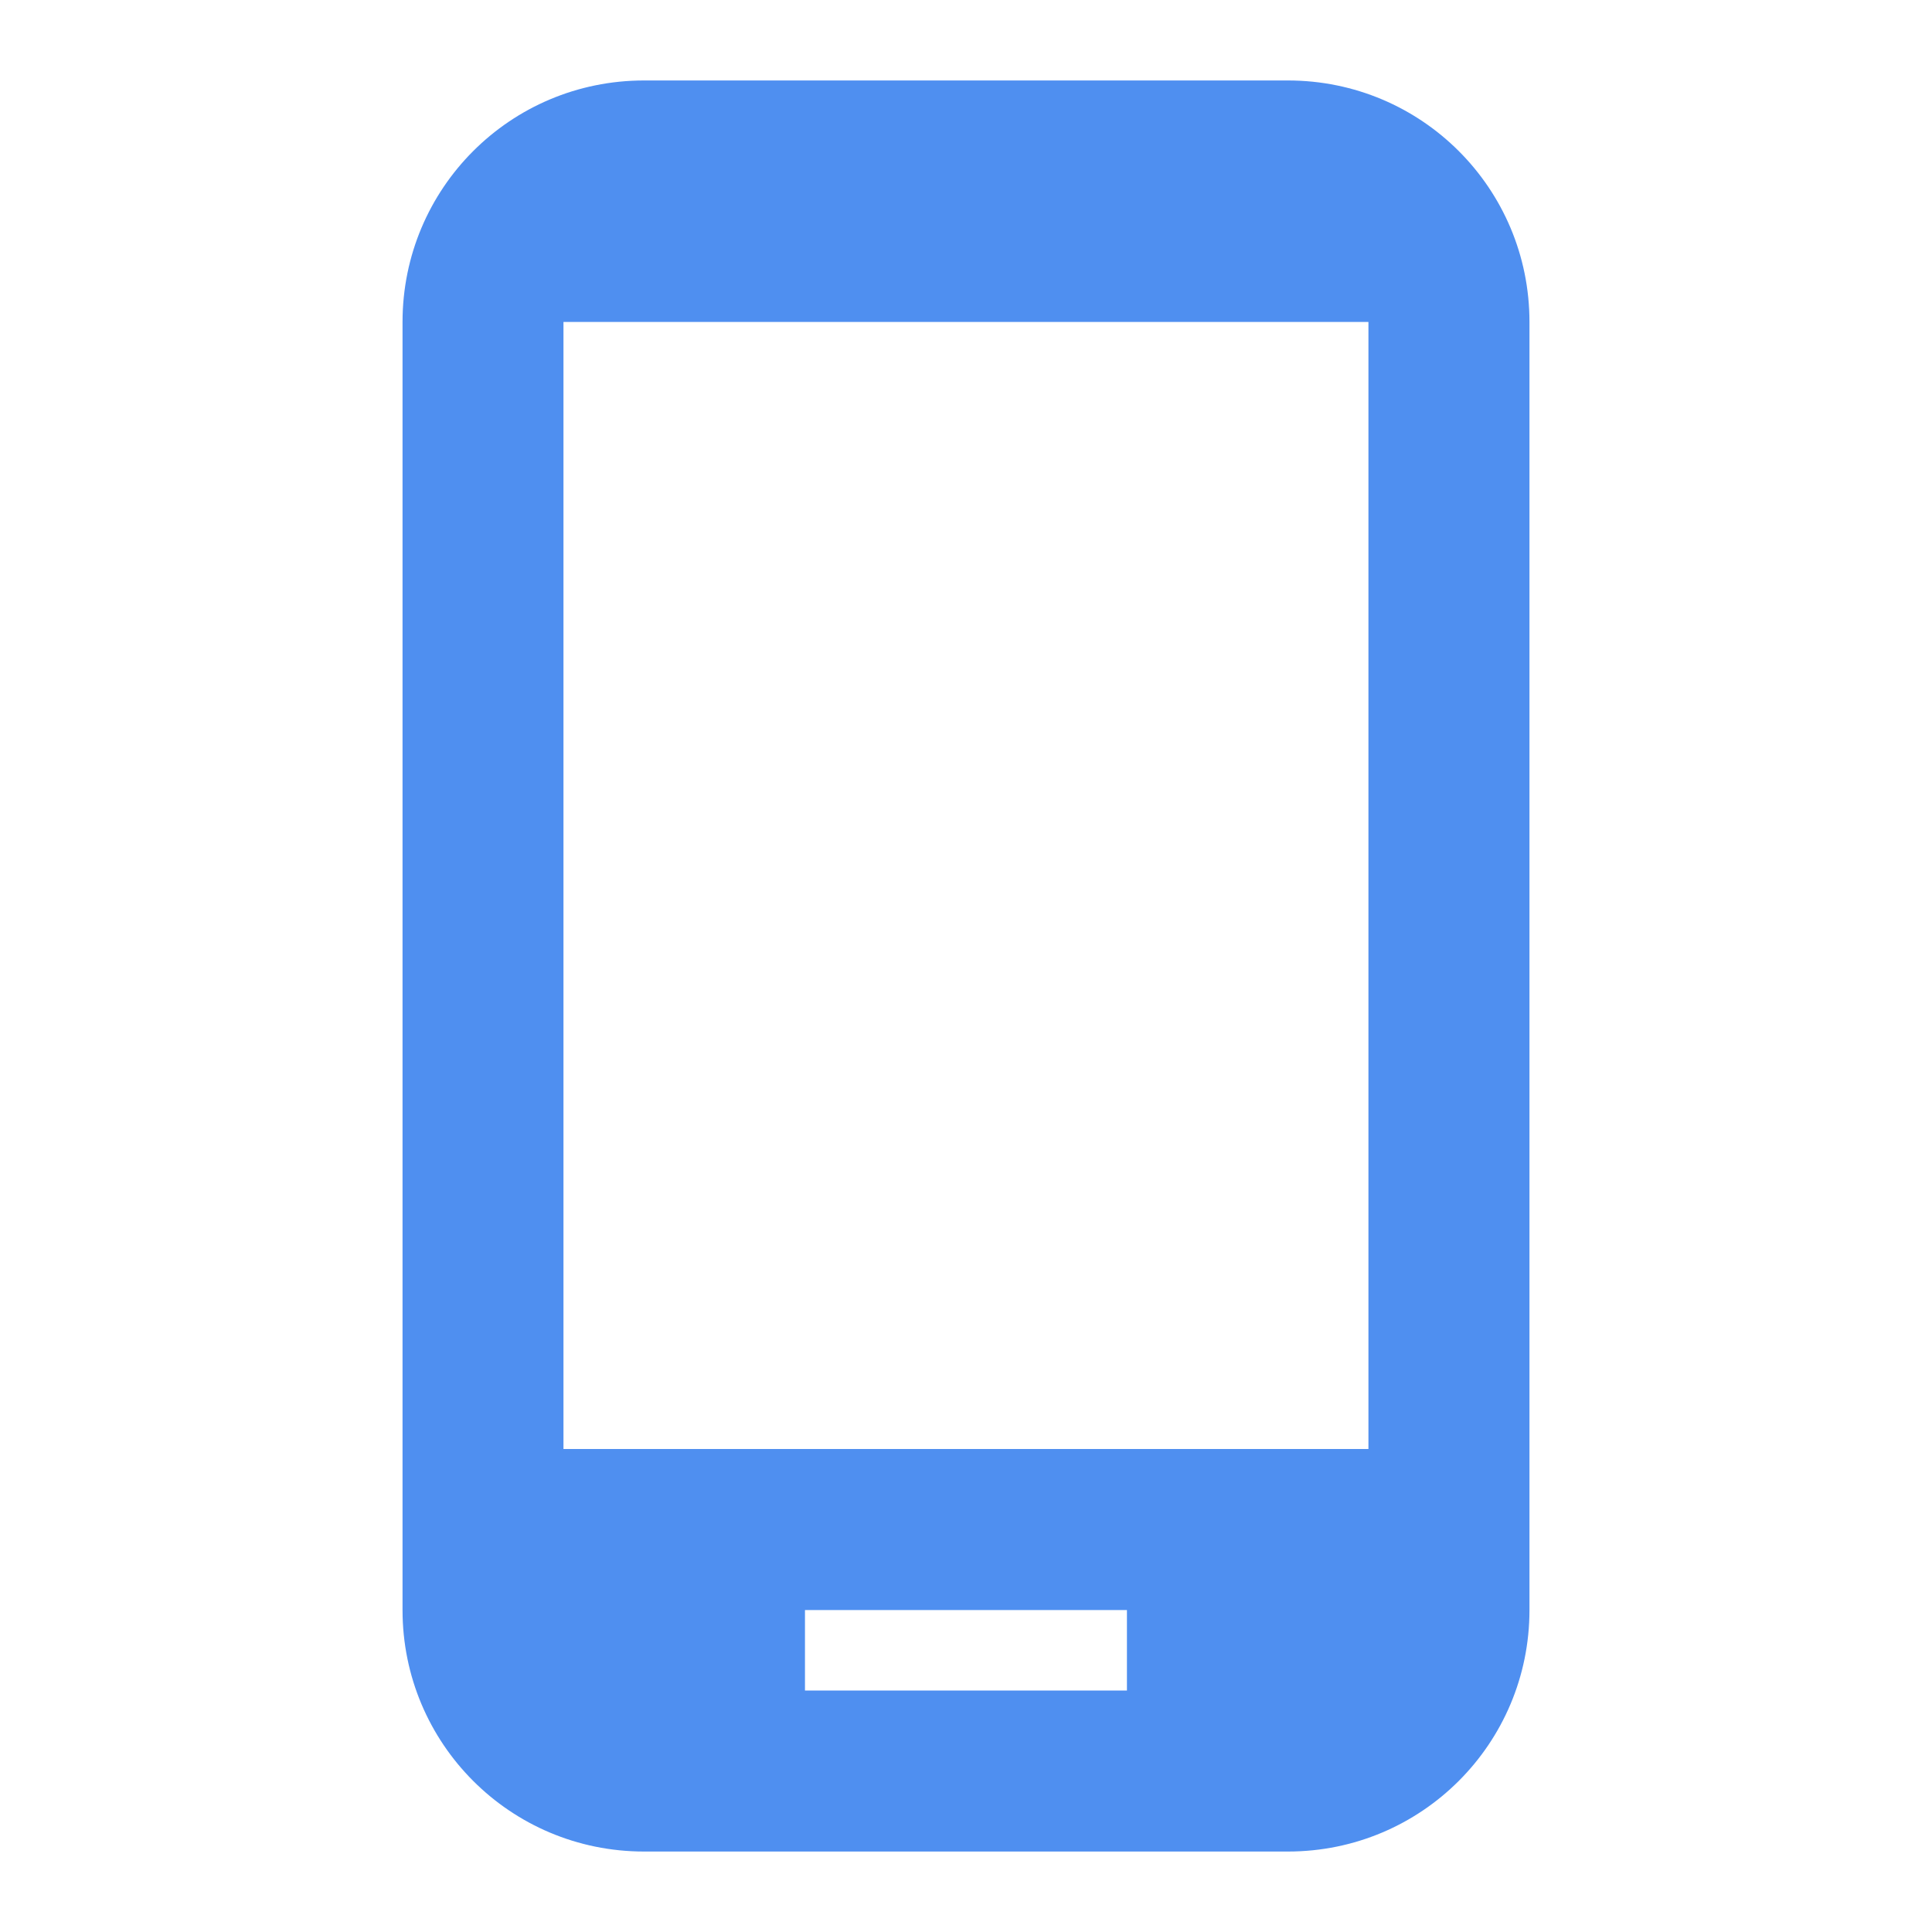
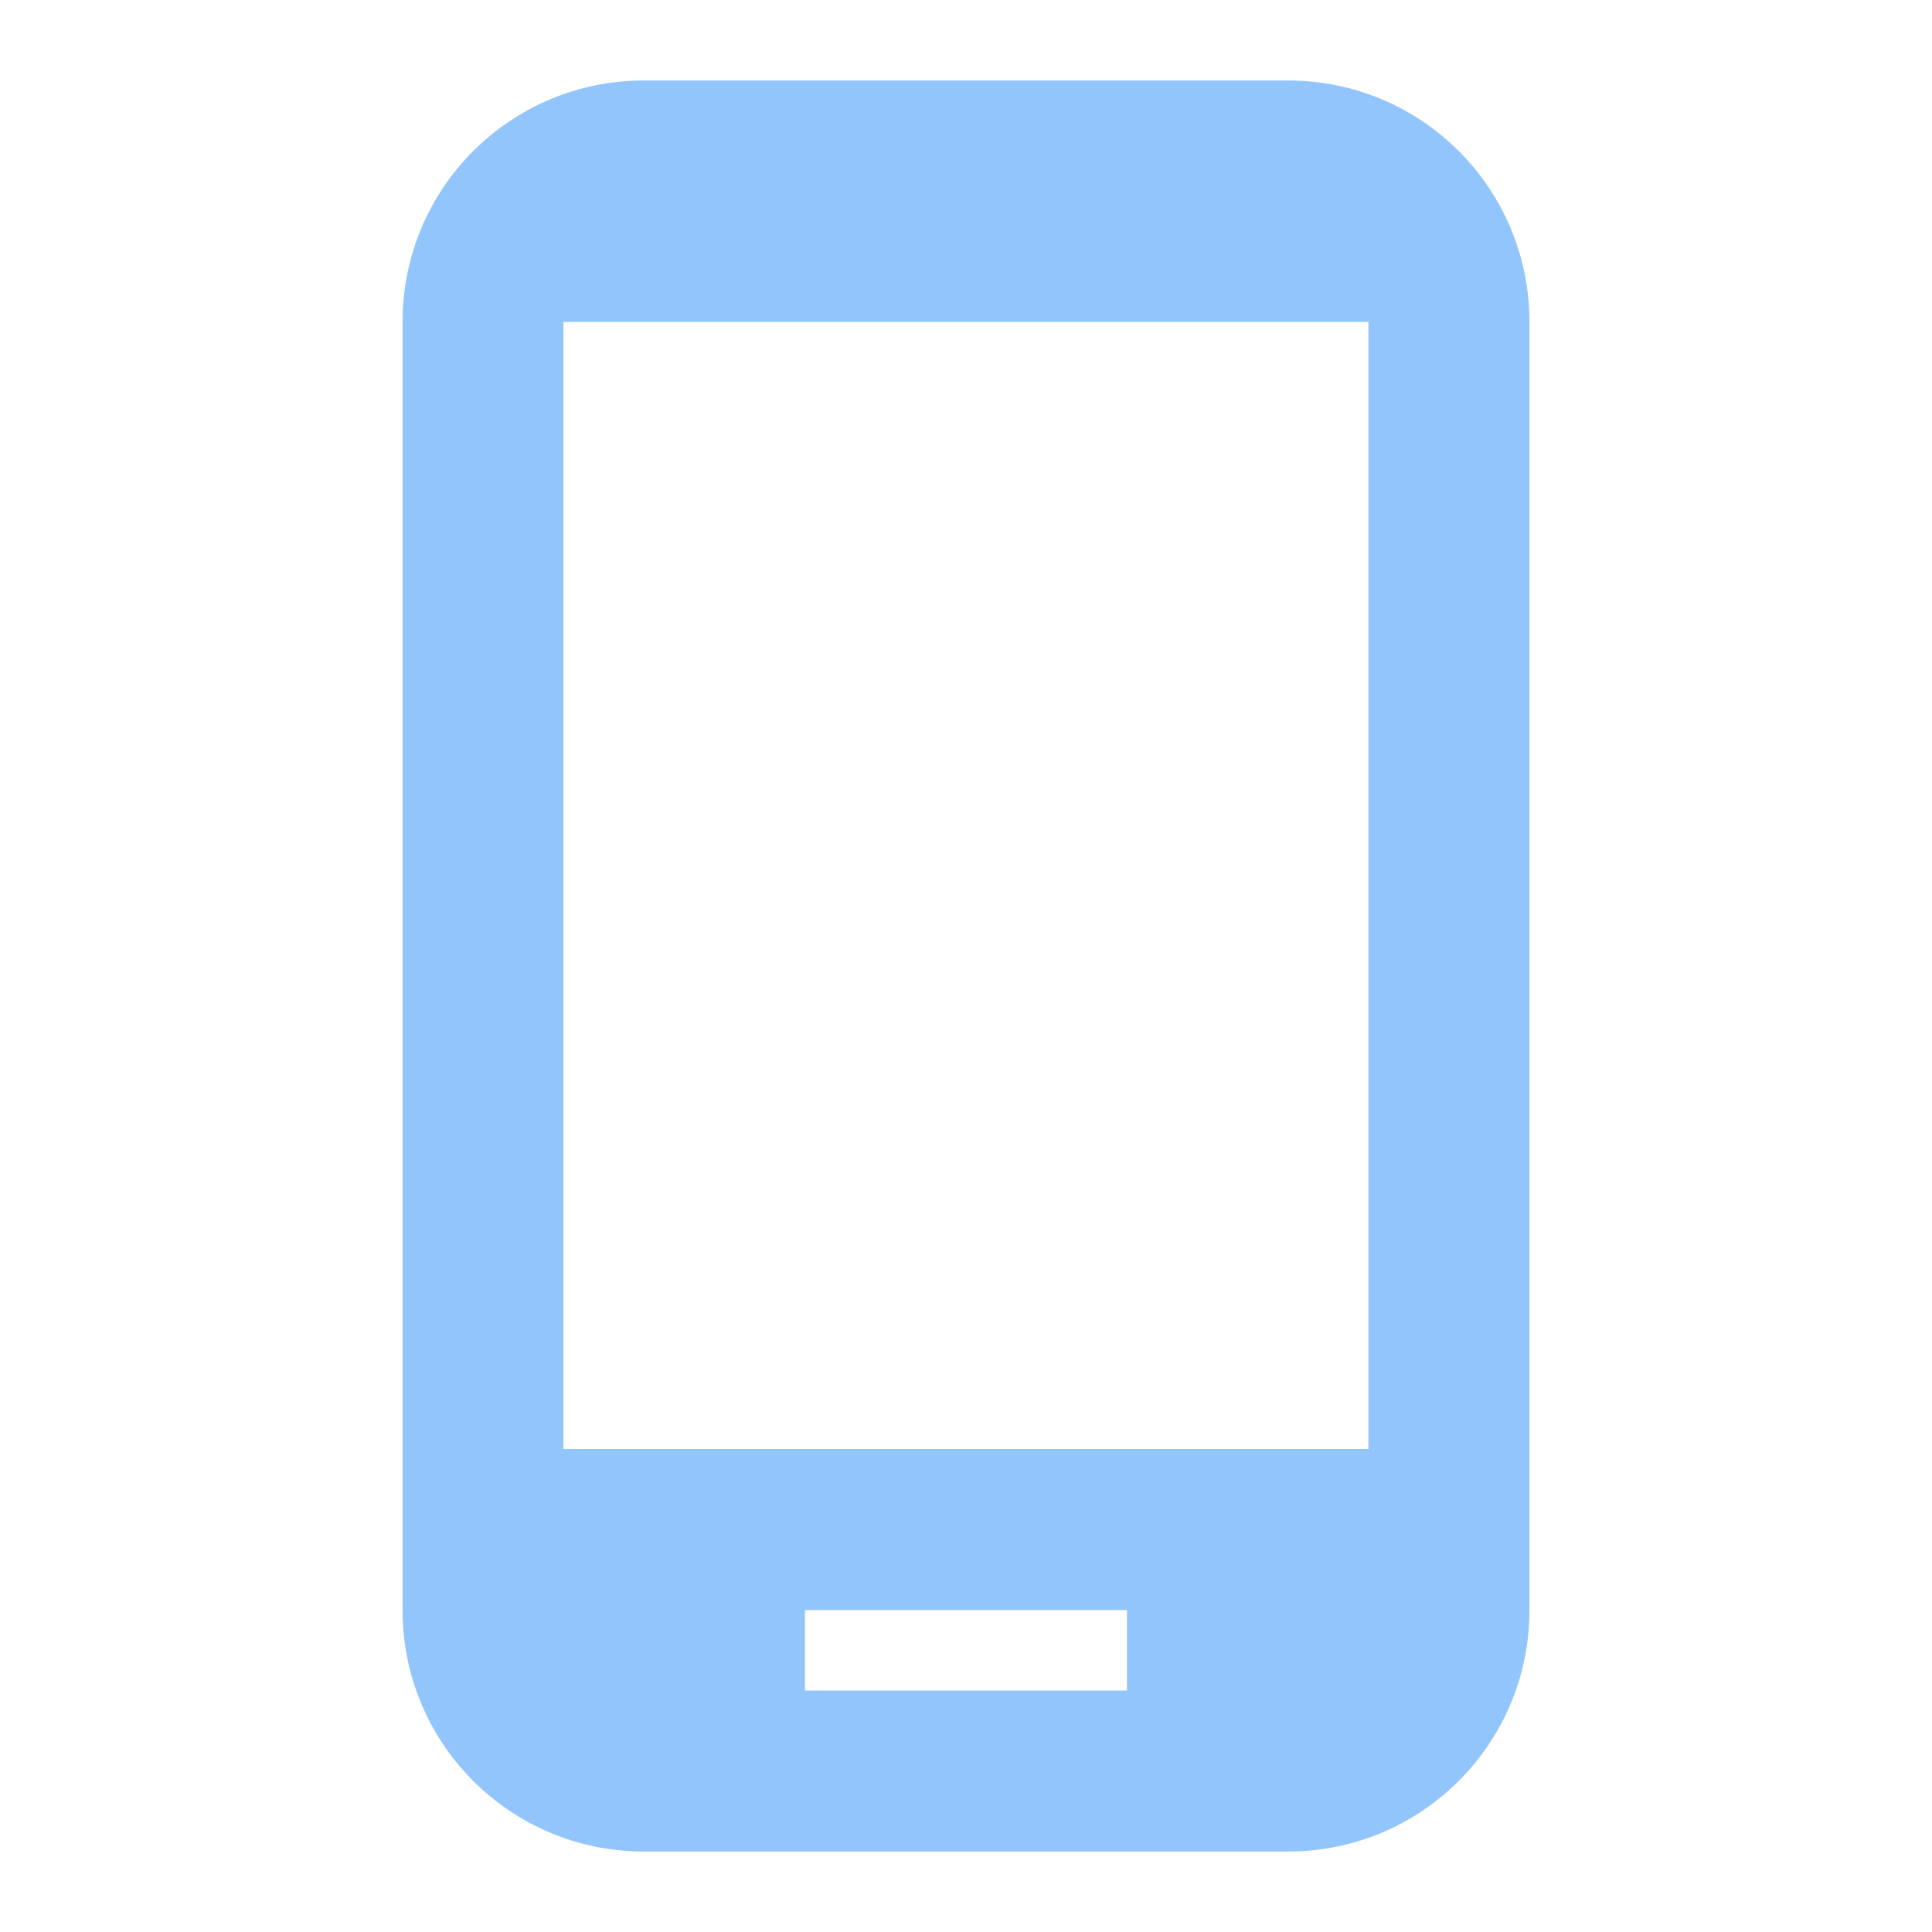
<svg xmlns="http://www.w3.org/2000/svg" width="20" height="20" viewBox="0 0 20 20" fill="none">
-   <path d="M13.333 0.833H6.667C5.283 0.833 4.167 1.95 4.167 3.333V16.667C4.167 18.05 5.283 19.167 6.667 19.167H13.333C14.716 19.167 15.833 18.05 15.833 16.667V3.333C15.833 1.95 14.716 0.833 13.333 0.833ZM14.166 15H5.833V3.333H14.166V15ZM11.666 17.5H8.333V16.667H11.666V17.5Z" fill="#4F8FF0" />
+   <path d="M13.333 0.833H6.667C5.283 0.833 4.167 1.95 4.167 3.333V16.667C4.167 18.05 5.283 19.167 6.667 19.167H13.333C14.716 19.167 15.833 18.05 15.833 16.667V3.333C15.833 1.95 14.716 0.833 13.333 0.833ZM14.166 15H5.833V3.333H14.166V15ZM11.666 17.5H8.333V16.667H11.666V17.5Z" fill="#93c5fd" />
</svg>
